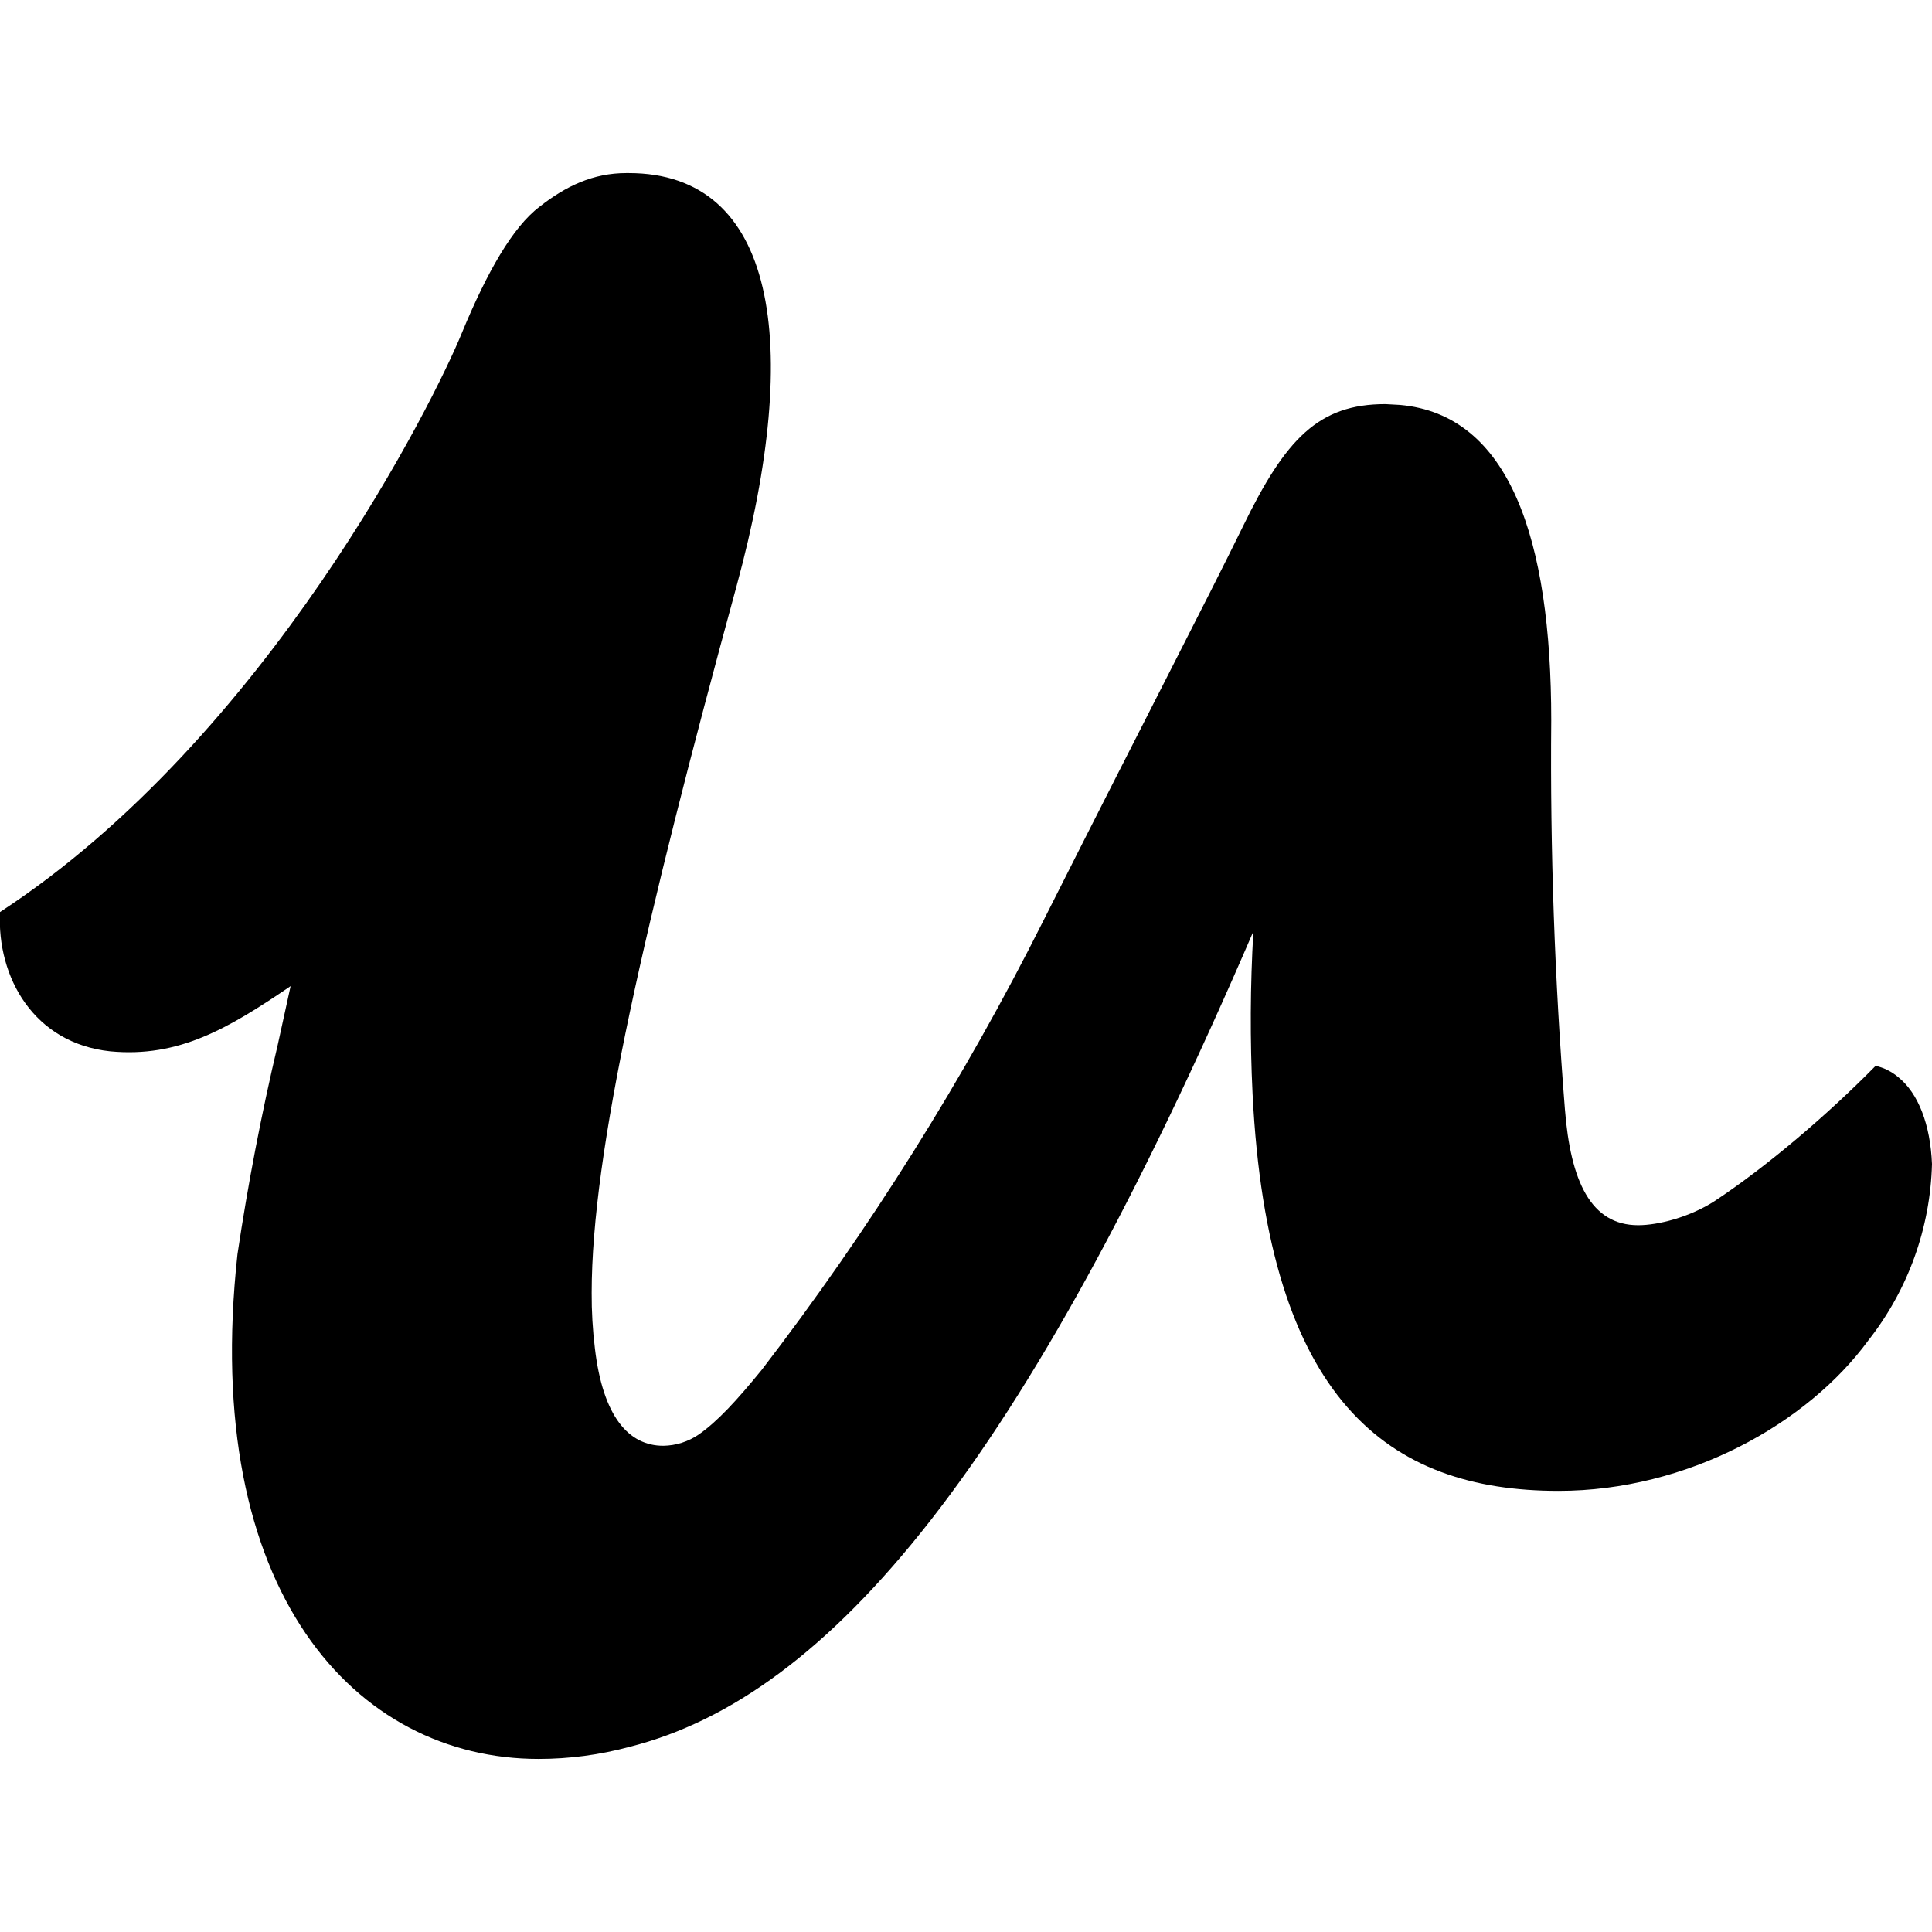
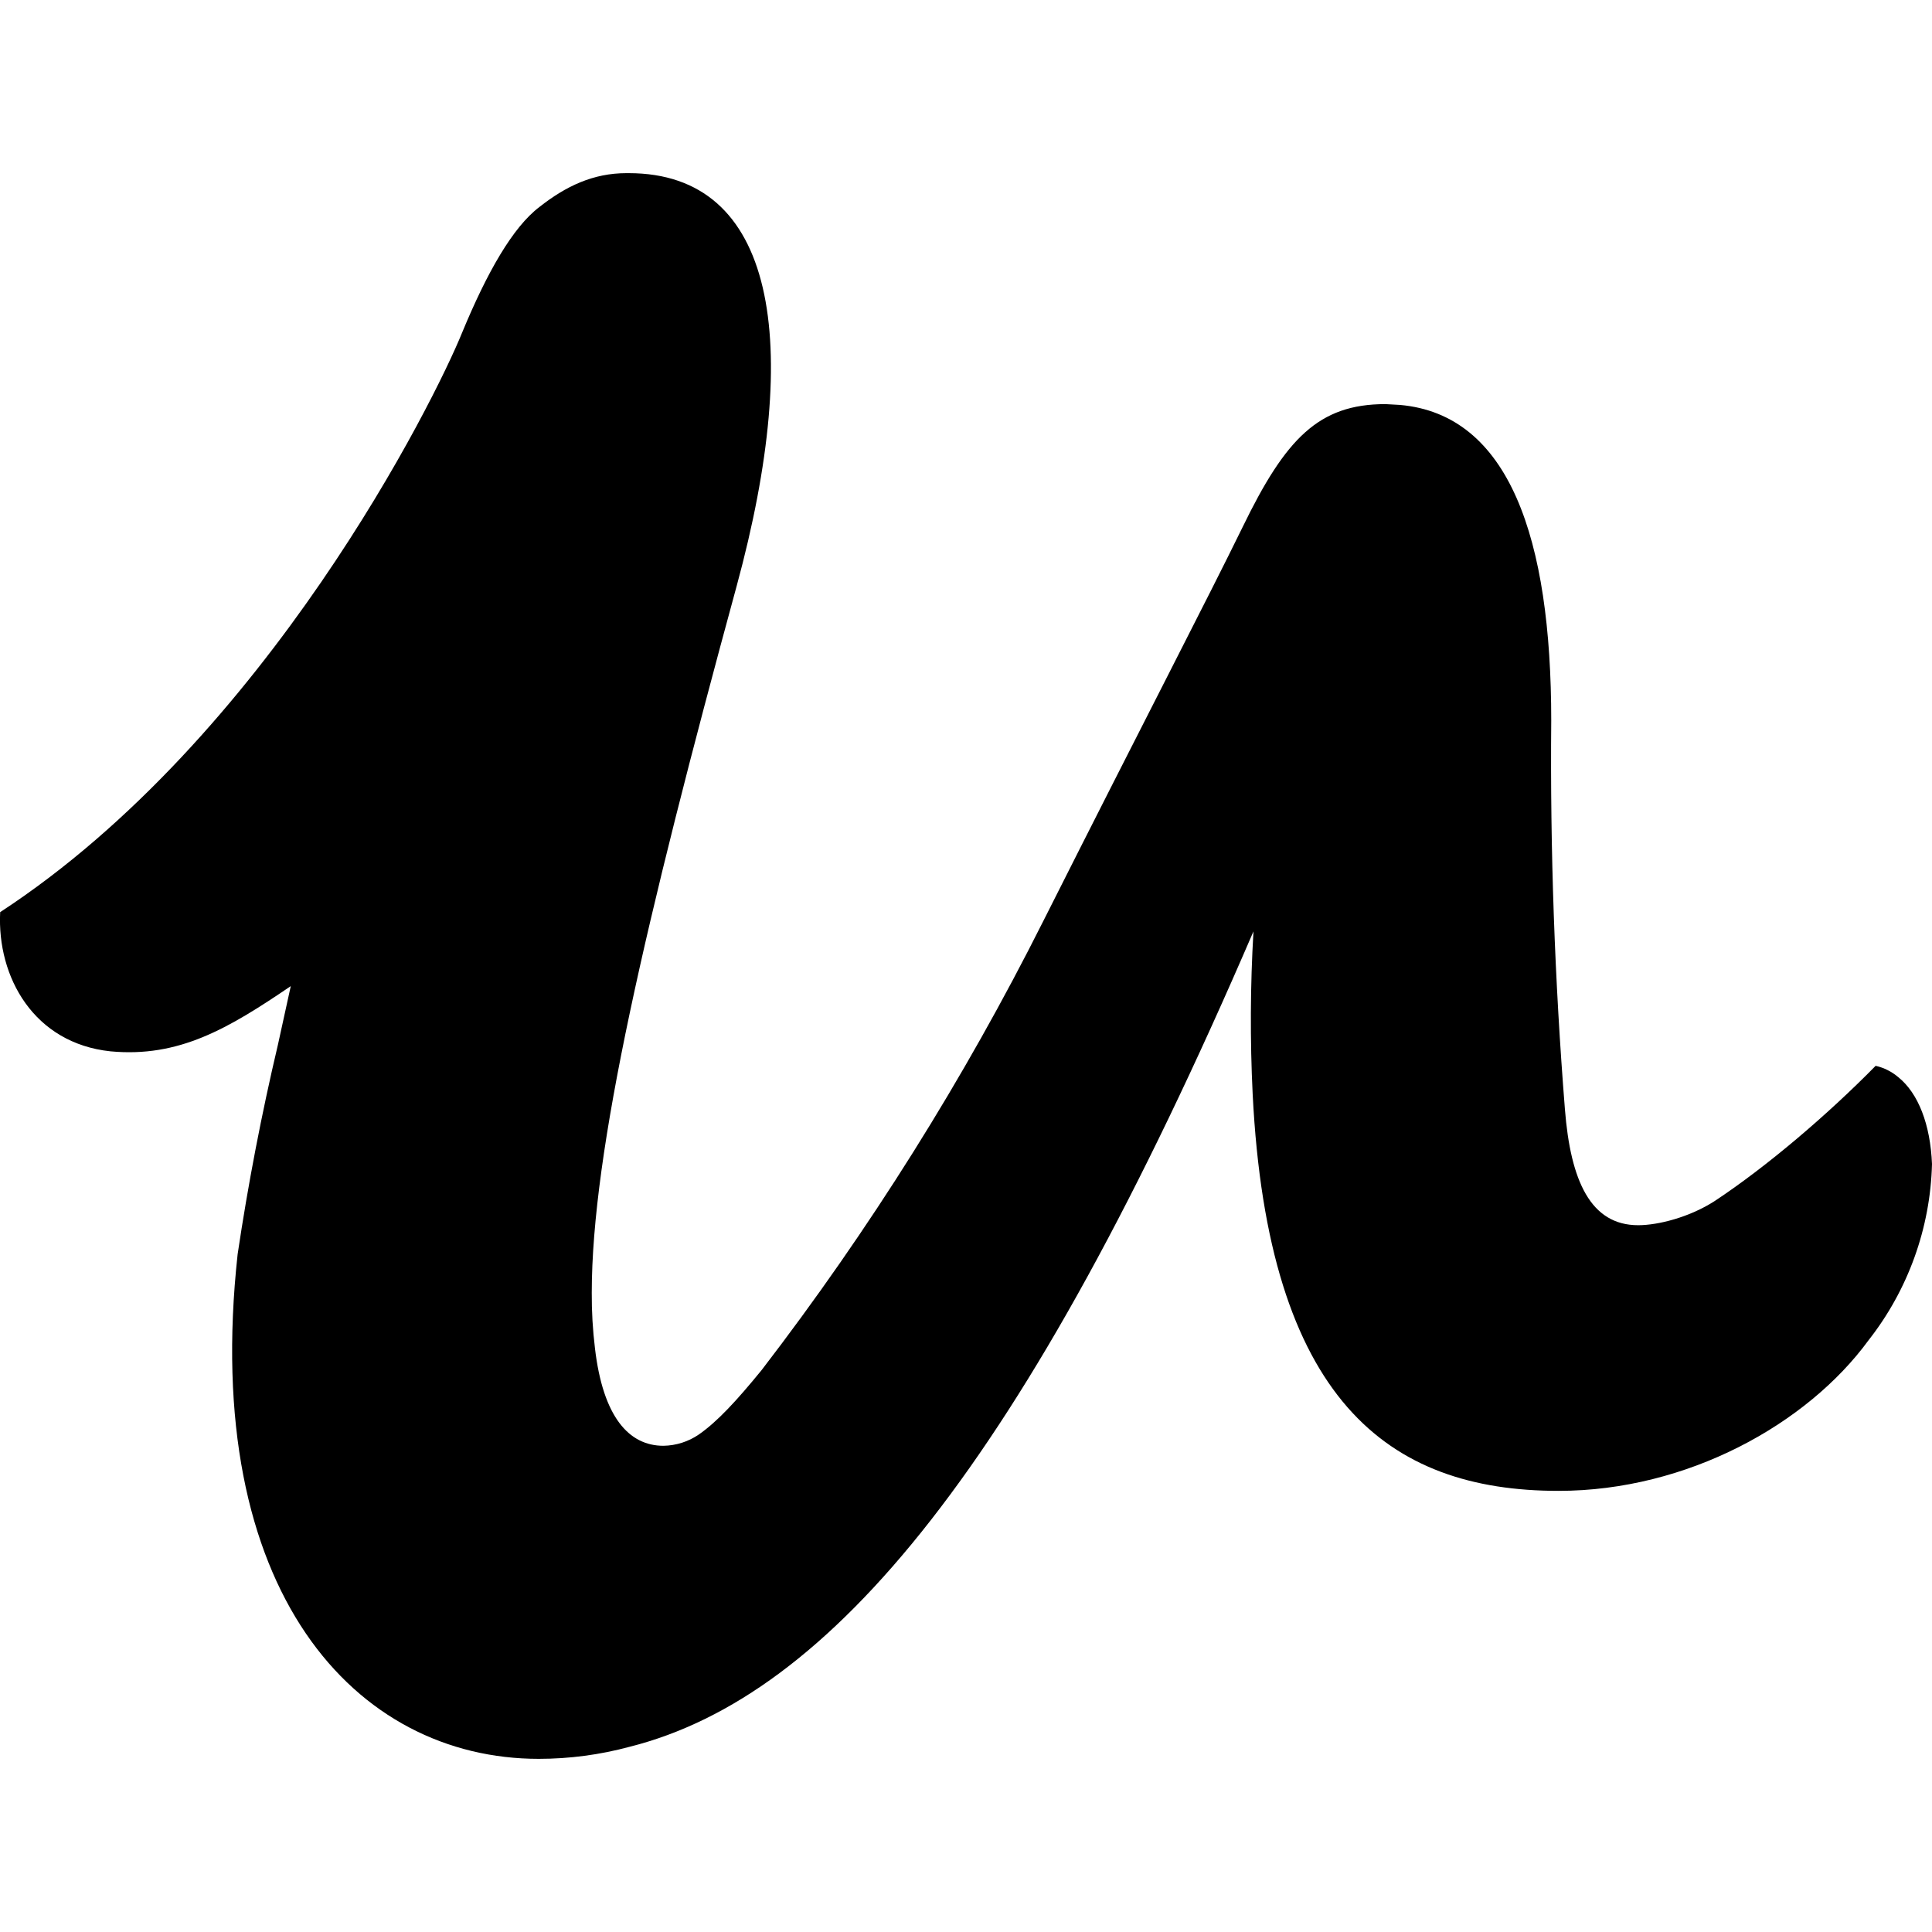
<svg xmlns="http://www.w3.org/2000/svg" role="img" viewBox="0 0 24 24">
-   <path d="M23.58 13.38a.66.66 0 0 0-.28-.14c-.6.61-1.35 1.25-2 1.68-.31.2-.7.3-.95.3-.59 0-.84-.55-.91-1.44a54.8 54.8 0 0 1-.17-4.83c0-2.26-.52-3.8-1.88-3.92l-.18-.01c-.83 0-1.24.43-1.77 1.52-.46.94-1.17 2.3-2.48 4.9a34.72 34.72 0 0 1-3.5 5.58c-.31.38-.55.64-.78.8a.8.8 0 0 1-.44.14c-.43 0-.75-.36-.85-1.21a5.46 5.46 0 0 1-.04-.69c0-1.75.66-4.6 1.8-8.78.83-3.05.48-5.13-1.34-5.13h-.03c-.41 0-.75.16-1.08.42-.33.25-.65.81-.96 1.56-.34.84-2.42 5.03-5.74 7.2-.04.81.42 1.63 1.37 1.73.85.08 1.46-.28 2.24-.81l-.16.73a31.56 31.56 0 0 0-.5 2.6c-.46 4.2 1.47 6.27 3.74 6.27.38 0 .76-.05 1.13-.15 2.5-.63 4.9-3.51 7.75-10.13a18.8 18.8 0 0 0-.01 2.02c.19 3.8 1.68 4.93 3.8 4.93 1.6 0 3.09-.83 3.85-1.87a3.7 3.7 0 0 0 .79-2.19c-.02-.49-.17-.88-.42-1.08z" />
+   <path d="M23.58 13.38a.66.66 0 00-.28-.14c-.6.61-1.35 1.25-2 1.68-.31.2-.7.3-.95.3-.59 0-.84-.55-.91-1.44a54.794 54.794 0 01-.17-4.83c0-2.26-.52-3.8-1.88-3.92l-.18-.01c-.83 0-1.24.43-1.77 1.52-.46.94-1.169 2.3-2.479 4.9a34.716 34.716 0 01-3.5 5.58c-.31.38-.55.64-.78.8a.8.8 0 01-.44.14c-.43 0-.75-.36-.85-1.21a5.46 5.46 0 01-.04-.69c0-1.75.66-4.6 1.8-8.78.83-3.05.48-5.129-1.34-5.129h-.03c-.41 0-.75.16-1.08.42-.33.25-.65.81-.96 1.56-.34.84-2.419 5.03-5.739 7.2-.04.809.42 1.629 1.37 1.729.85.08 1.46-.28 2.24-.81l-.16.73a31.557 31.557 0 00-.5 2.6c-.46 4.2 1.47 6.269 3.74 6.269.38 0 .76-.05 1.13-.15 2.5-.63 4.9-3.51 7.749-10.129a18.798 18.798 0 00-.01 2.02c.19 3.8 1.68 4.93 3.8 4.93 1.6 0 3.09-.83 3.85-1.87A3.7 3.7 0 0024 14.46c-.02-.49-.17-.88-.42-1.08z" />
</svg>
